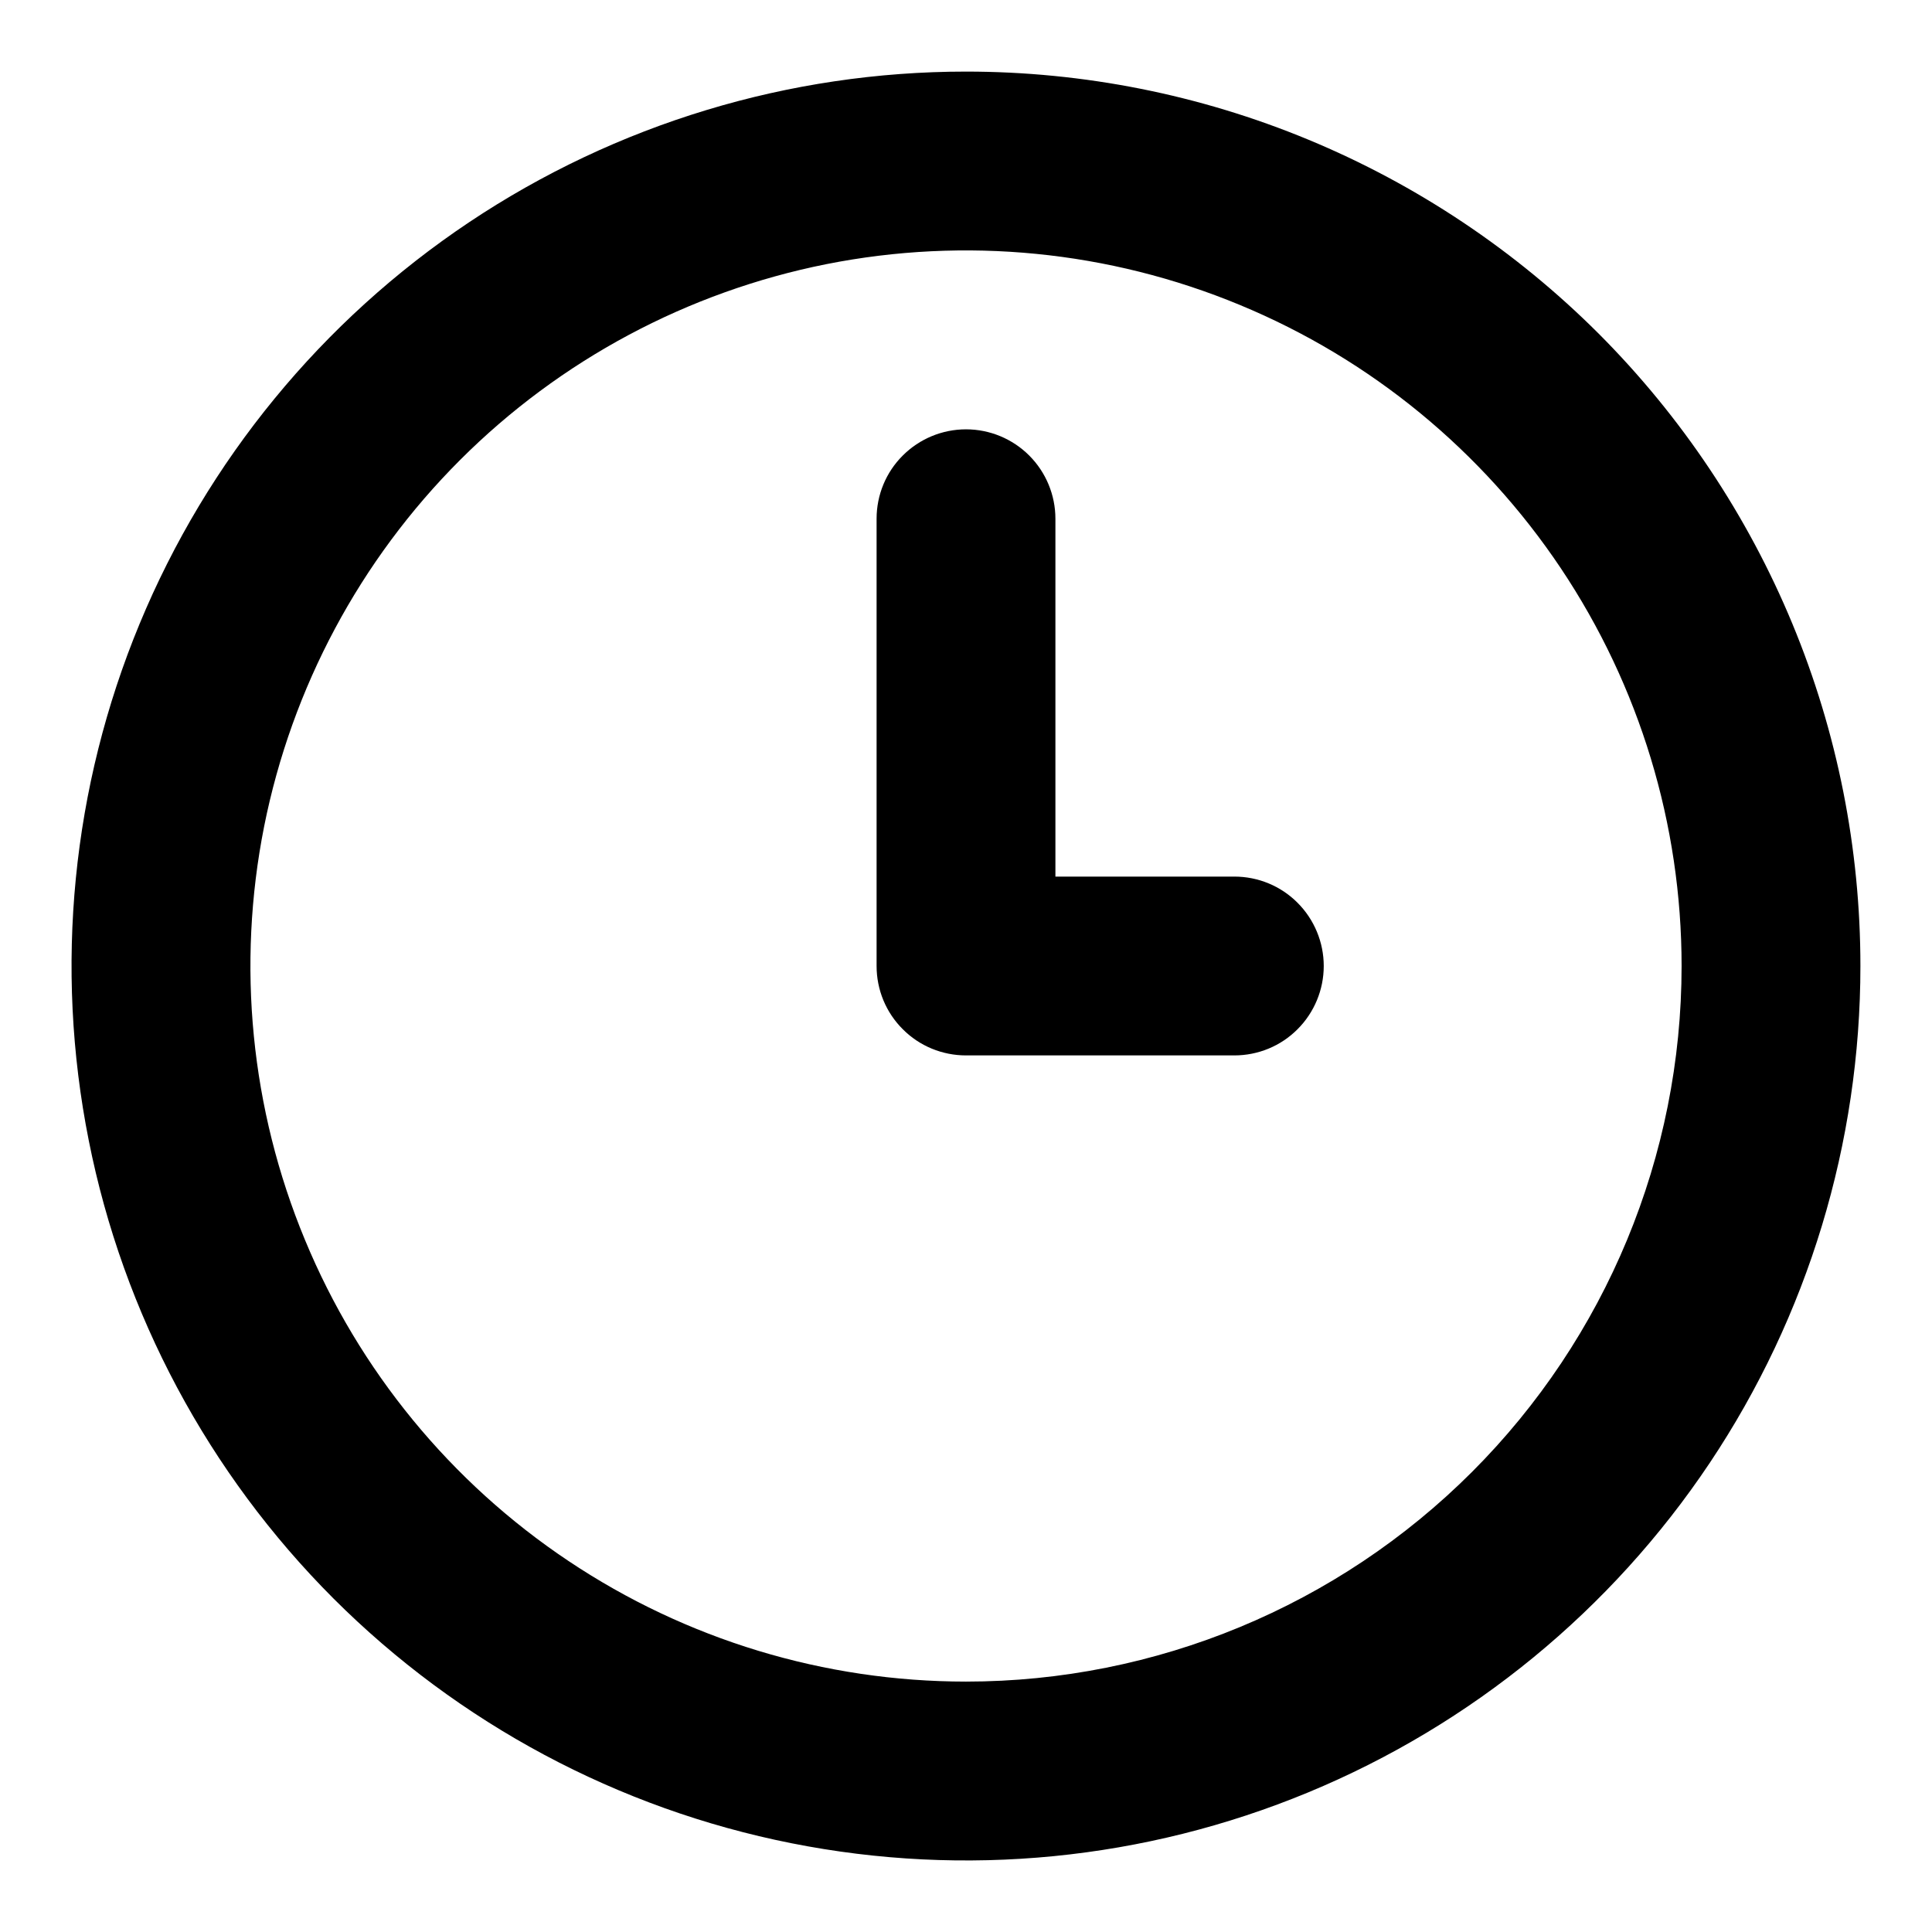
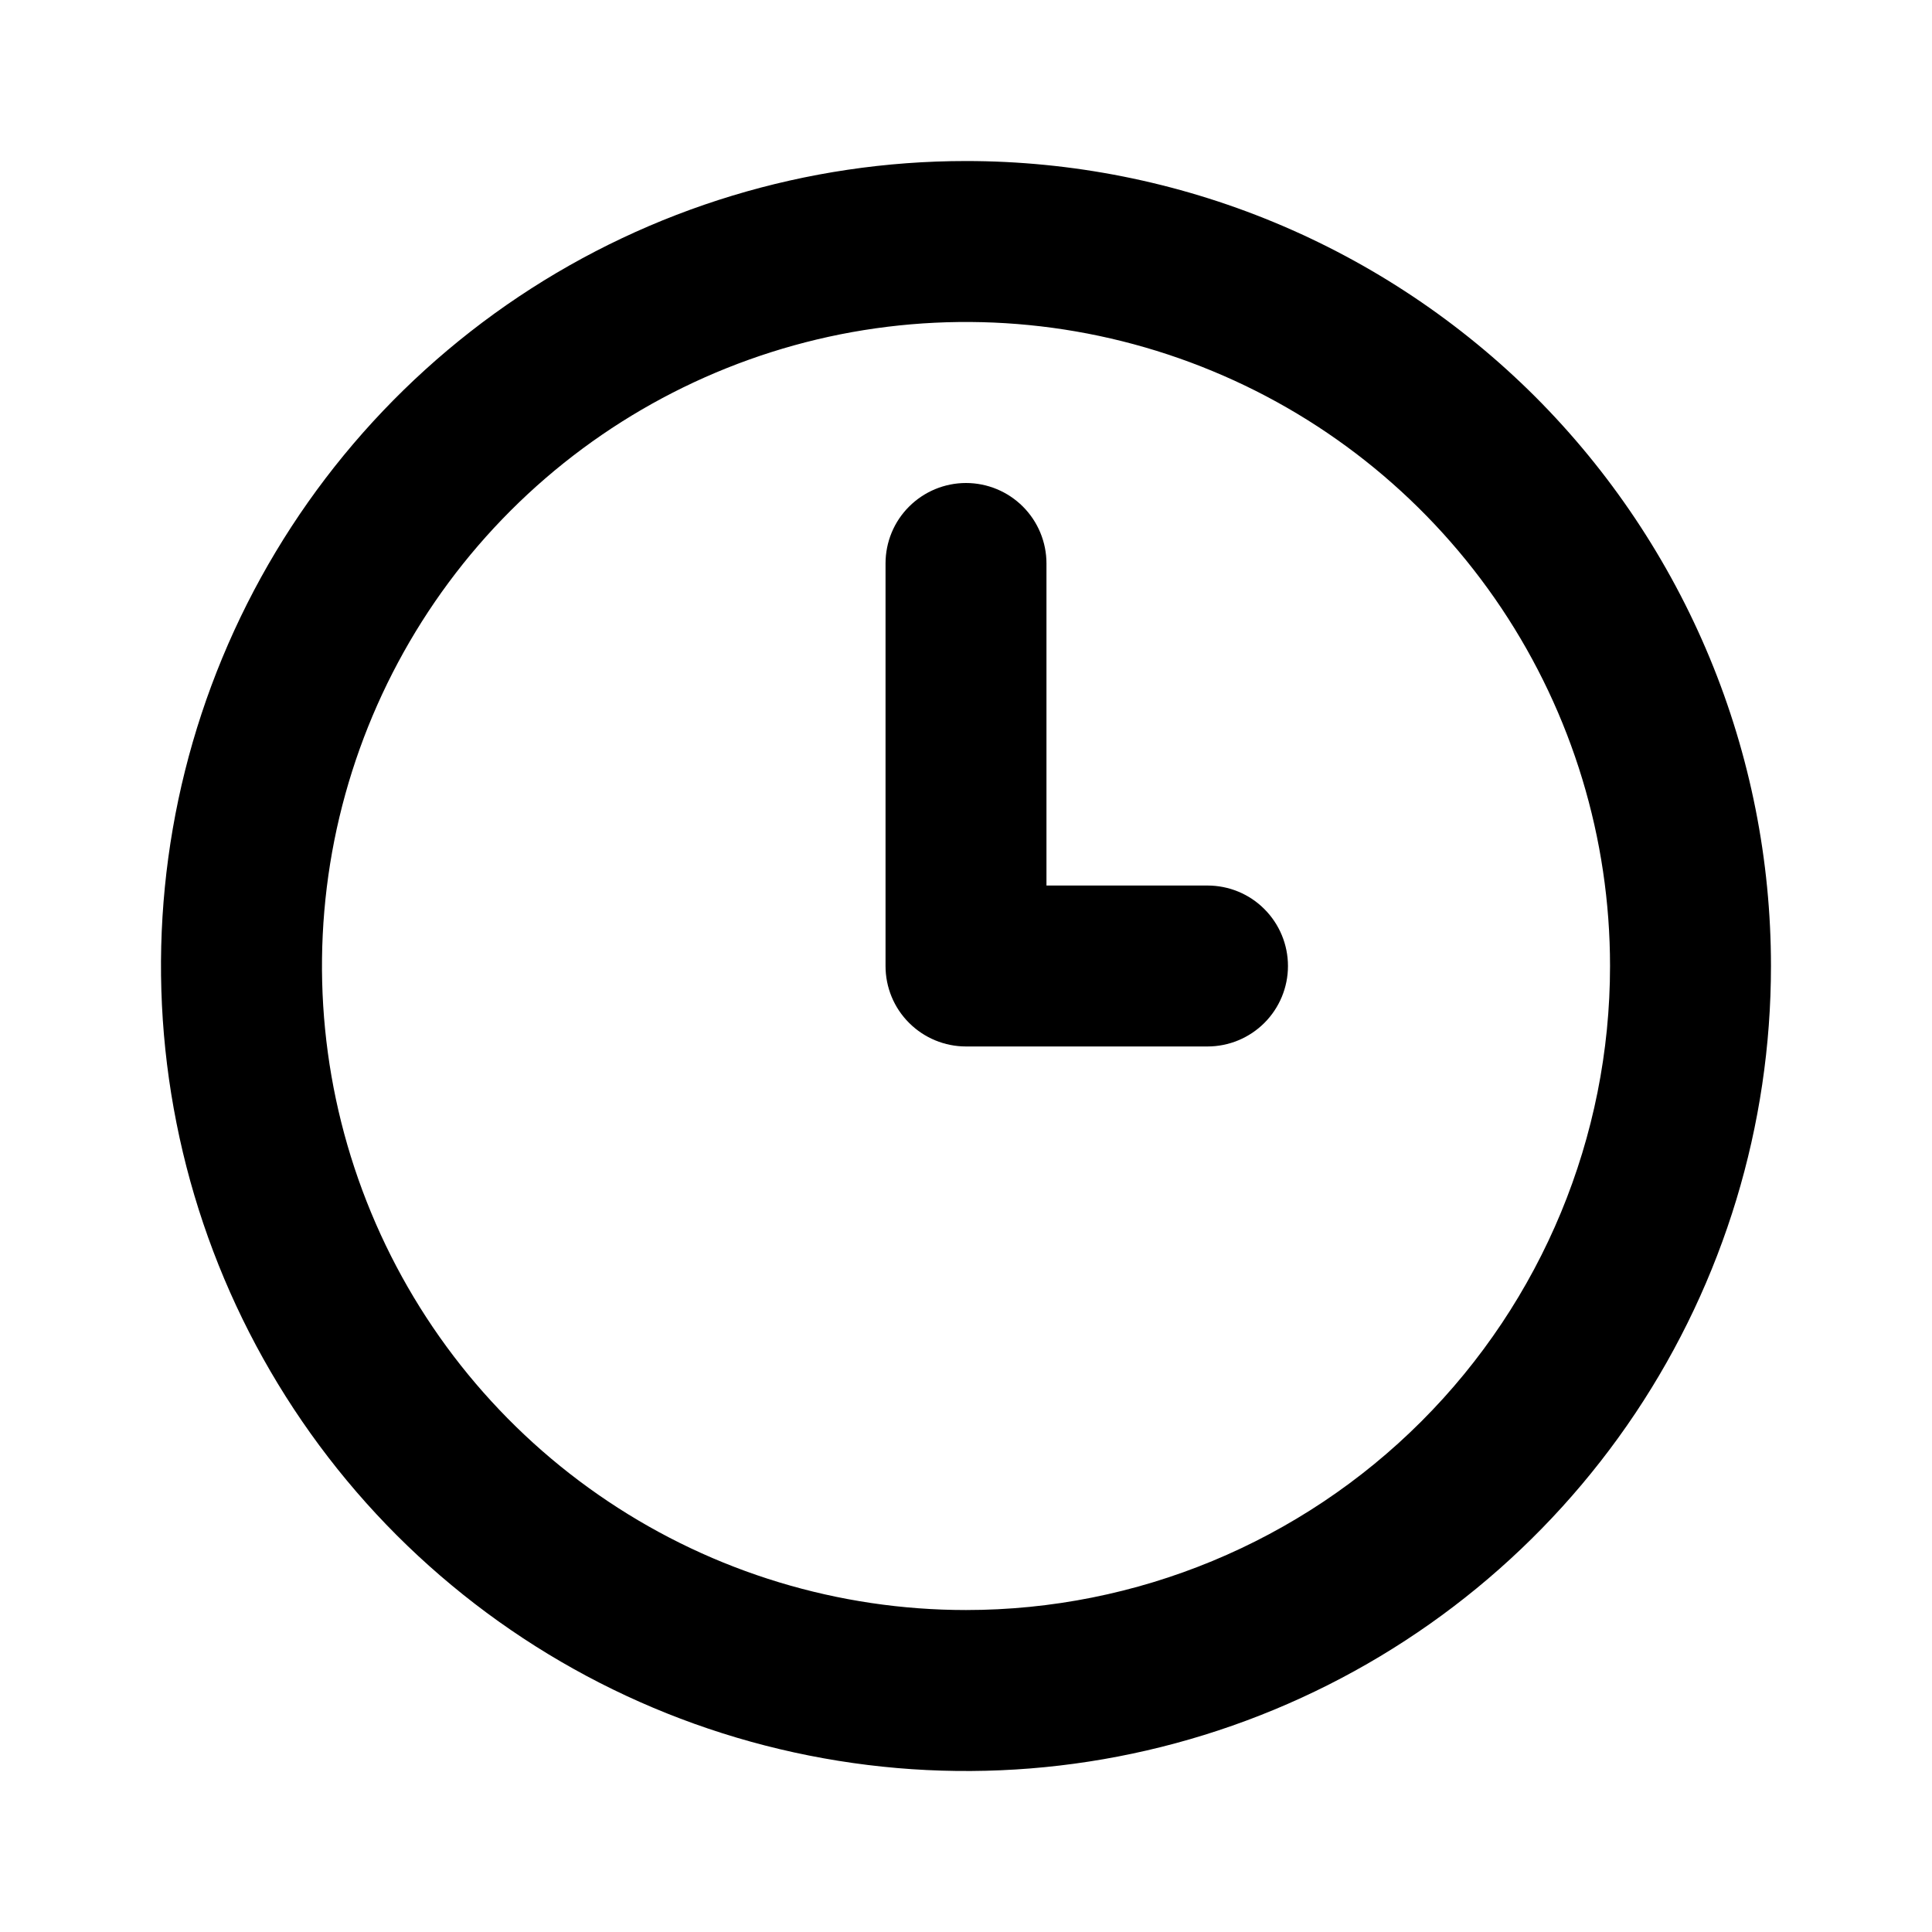
- <svg xmlns="http://www.w3.org/2000/svg" width="18" height="18" viewBox="0 0 18 18" fill="none">
-   <path d="M11.5 8.167H9.833V4.833C9.833 4.612 9.745 4.4 9.589 4.244C9.433 4.088 9.221 4 9 4C8.779 4 8.567 4.088 8.411 4.244C8.254 4.4 8.167 4.612 8.167 4.833V9C8.167 9.221 8.254 9.433 8.411 9.589C8.567 9.746 8.779 9.833 9 9.833H11.5C11.721 9.833 11.933 9.746 12.089 9.589C12.245 9.433 12.333 9.221 12.333 9C12.333 8.779 12.245 8.567 12.089 8.411C11.933 8.254 11.721 8.167 11.5 8.167ZM9 0.667C7.352 0.667 5.741 1.155 4.37 2.071C3 2.987 1.932 4.288 1.301 5.811C0.67 7.334 0.505 9.009 0.827 10.626C1.148 12.242 1.942 13.727 3.107 14.893C4.273 16.058 5.758 16.852 7.374 17.173C8.991 17.495 10.666 17.33 12.189 16.699C13.712 16.068 15.013 15 15.929 13.63C16.845 12.259 17.333 10.648 17.333 9C17.333 7.906 17.118 6.822 16.699 5.811C16.28 4.8 15.666 3.881 14.893 3.107C14.119 2.334 13.2 1.72 12.189 1.301C11.178 0.882 10.094 0.667 9 0.667ZM9 15.667C7.681 15.667 6.392 15.276 5.296 14.543C4.2 13.811 3.345 12.769 2.841 11.551C2.336 10.333 2.204 8.993 2.461 7.699C2.719 6.406 3.354 5.218 4.286 4.286C5.218 3.354 6.406 2.719 7.699 2.461C8.993 2.204 10.333 2.336 11.551 2.841C12.769 3.345 13.81 4.2 14.543 5.296C15.276 6.393 15.667 7.681 15.667 9C15.667 10.768 14.964 12.464 13.714 13.714C12.464 14.964 10.768 15.667 9 15.667Z" fill="currentColor" />
+ <svg xmlns="http://www.w3.org/2000/svg" viewBox="0 0 20 20" fill="none">
+   <path d="M12.5 9.167H10.833V5.833C10.833 5.612 10.745 5.4 10.589 5.244C10.433 5.088 10.221 5 10 5C9.779 5 9.567 5.088 9.411 5.244C9.254 5.4 9.167 5.612 9.167 5.833V10C9.167 10.221 9.254 10.433 9.411 10.589C9.567 10.745 9.779 10.833 10 10.833H12.5C12.721 10.833 12.933 10.745 13.089 10.589C13.245 10.433 13.333 10.221 13.333 10C13.333 9.779 13.245 9.567 13.089 9.411C12.933 9.254 12.721 9.167 12.5 9.167ZM10 1.667C8.352 1.667 6.741 2.155 5.37 3.071C4 3.987 2.932 5.288 2.301 6.811C1.67 8.334 1.505 10.009 1.827 11.626C2.148 13.242 2.942 14.727 4.107 15.893C5.273 17.058 6.758 17.852 8.374 18.173C9.991 18.495 11.666 18.33 13.189 17.699C14.712 17.068 16.013 16 16.929 14.63C17.845 13.259 18.333 11.648 18.333 10C18.333 8.906 18.118 7.822 17.699 6.811C17.28 5.8 16.666 4.881 15.893 4.107C15.119 3.334 14.2 2.72 13.189 2.301C12.178 1.882 11.094 1.667 10 1.667ZM10 16.667C8.681 16.667 7.392 16.276 6.296 15.543C5.2 14.811 4.345 13.769 3.841 12.551C3.336 11.333 3.204 9.993 3.461 8.699C3.719 7.406 4.354 6.218 5.286 5.286C6.218 4.354 7.406 3.719 8.699 3.461C9.993 3.204 11.333 3.336 12.551 3.841C13.769 4.345 14.81 5.2 15.543 6.296C16.276 7.393 16.667 8.681 16.667 10C16.667 11.768 15.964 13.464 14.714 14.714C13.464 15.964 11.768 16.667 10 16.667Z" fill="currentColor" />
</svg>
